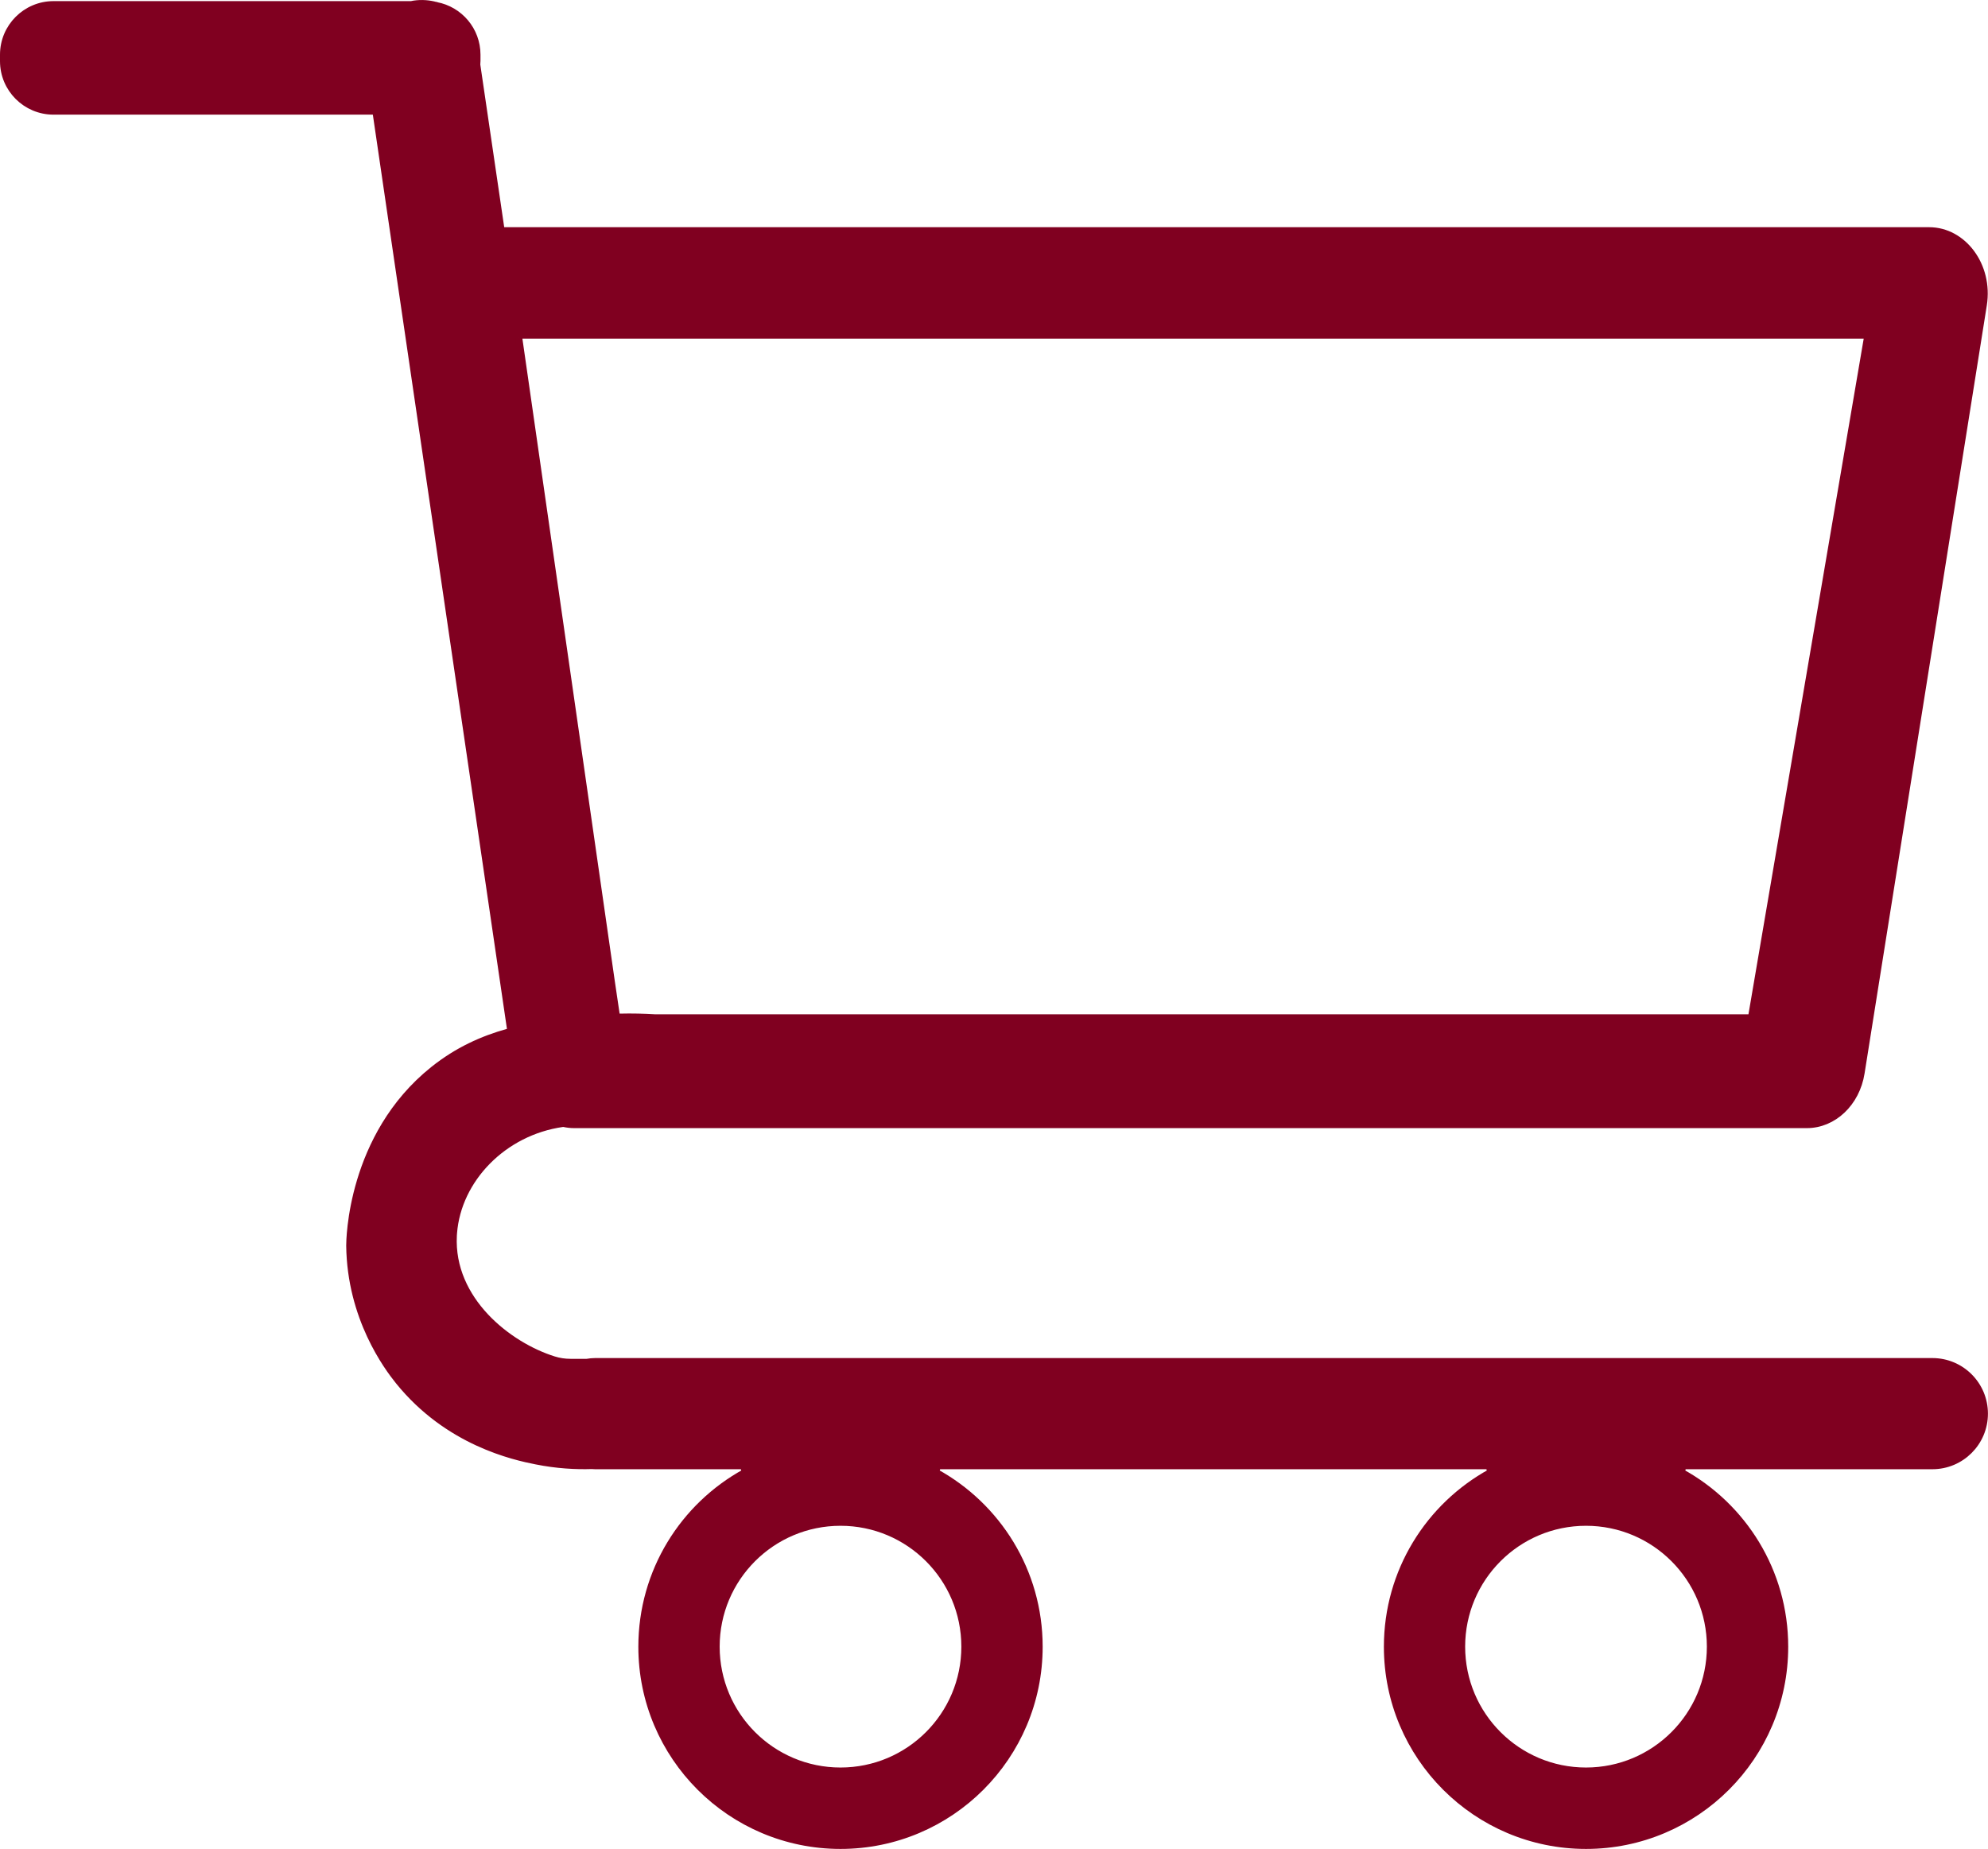
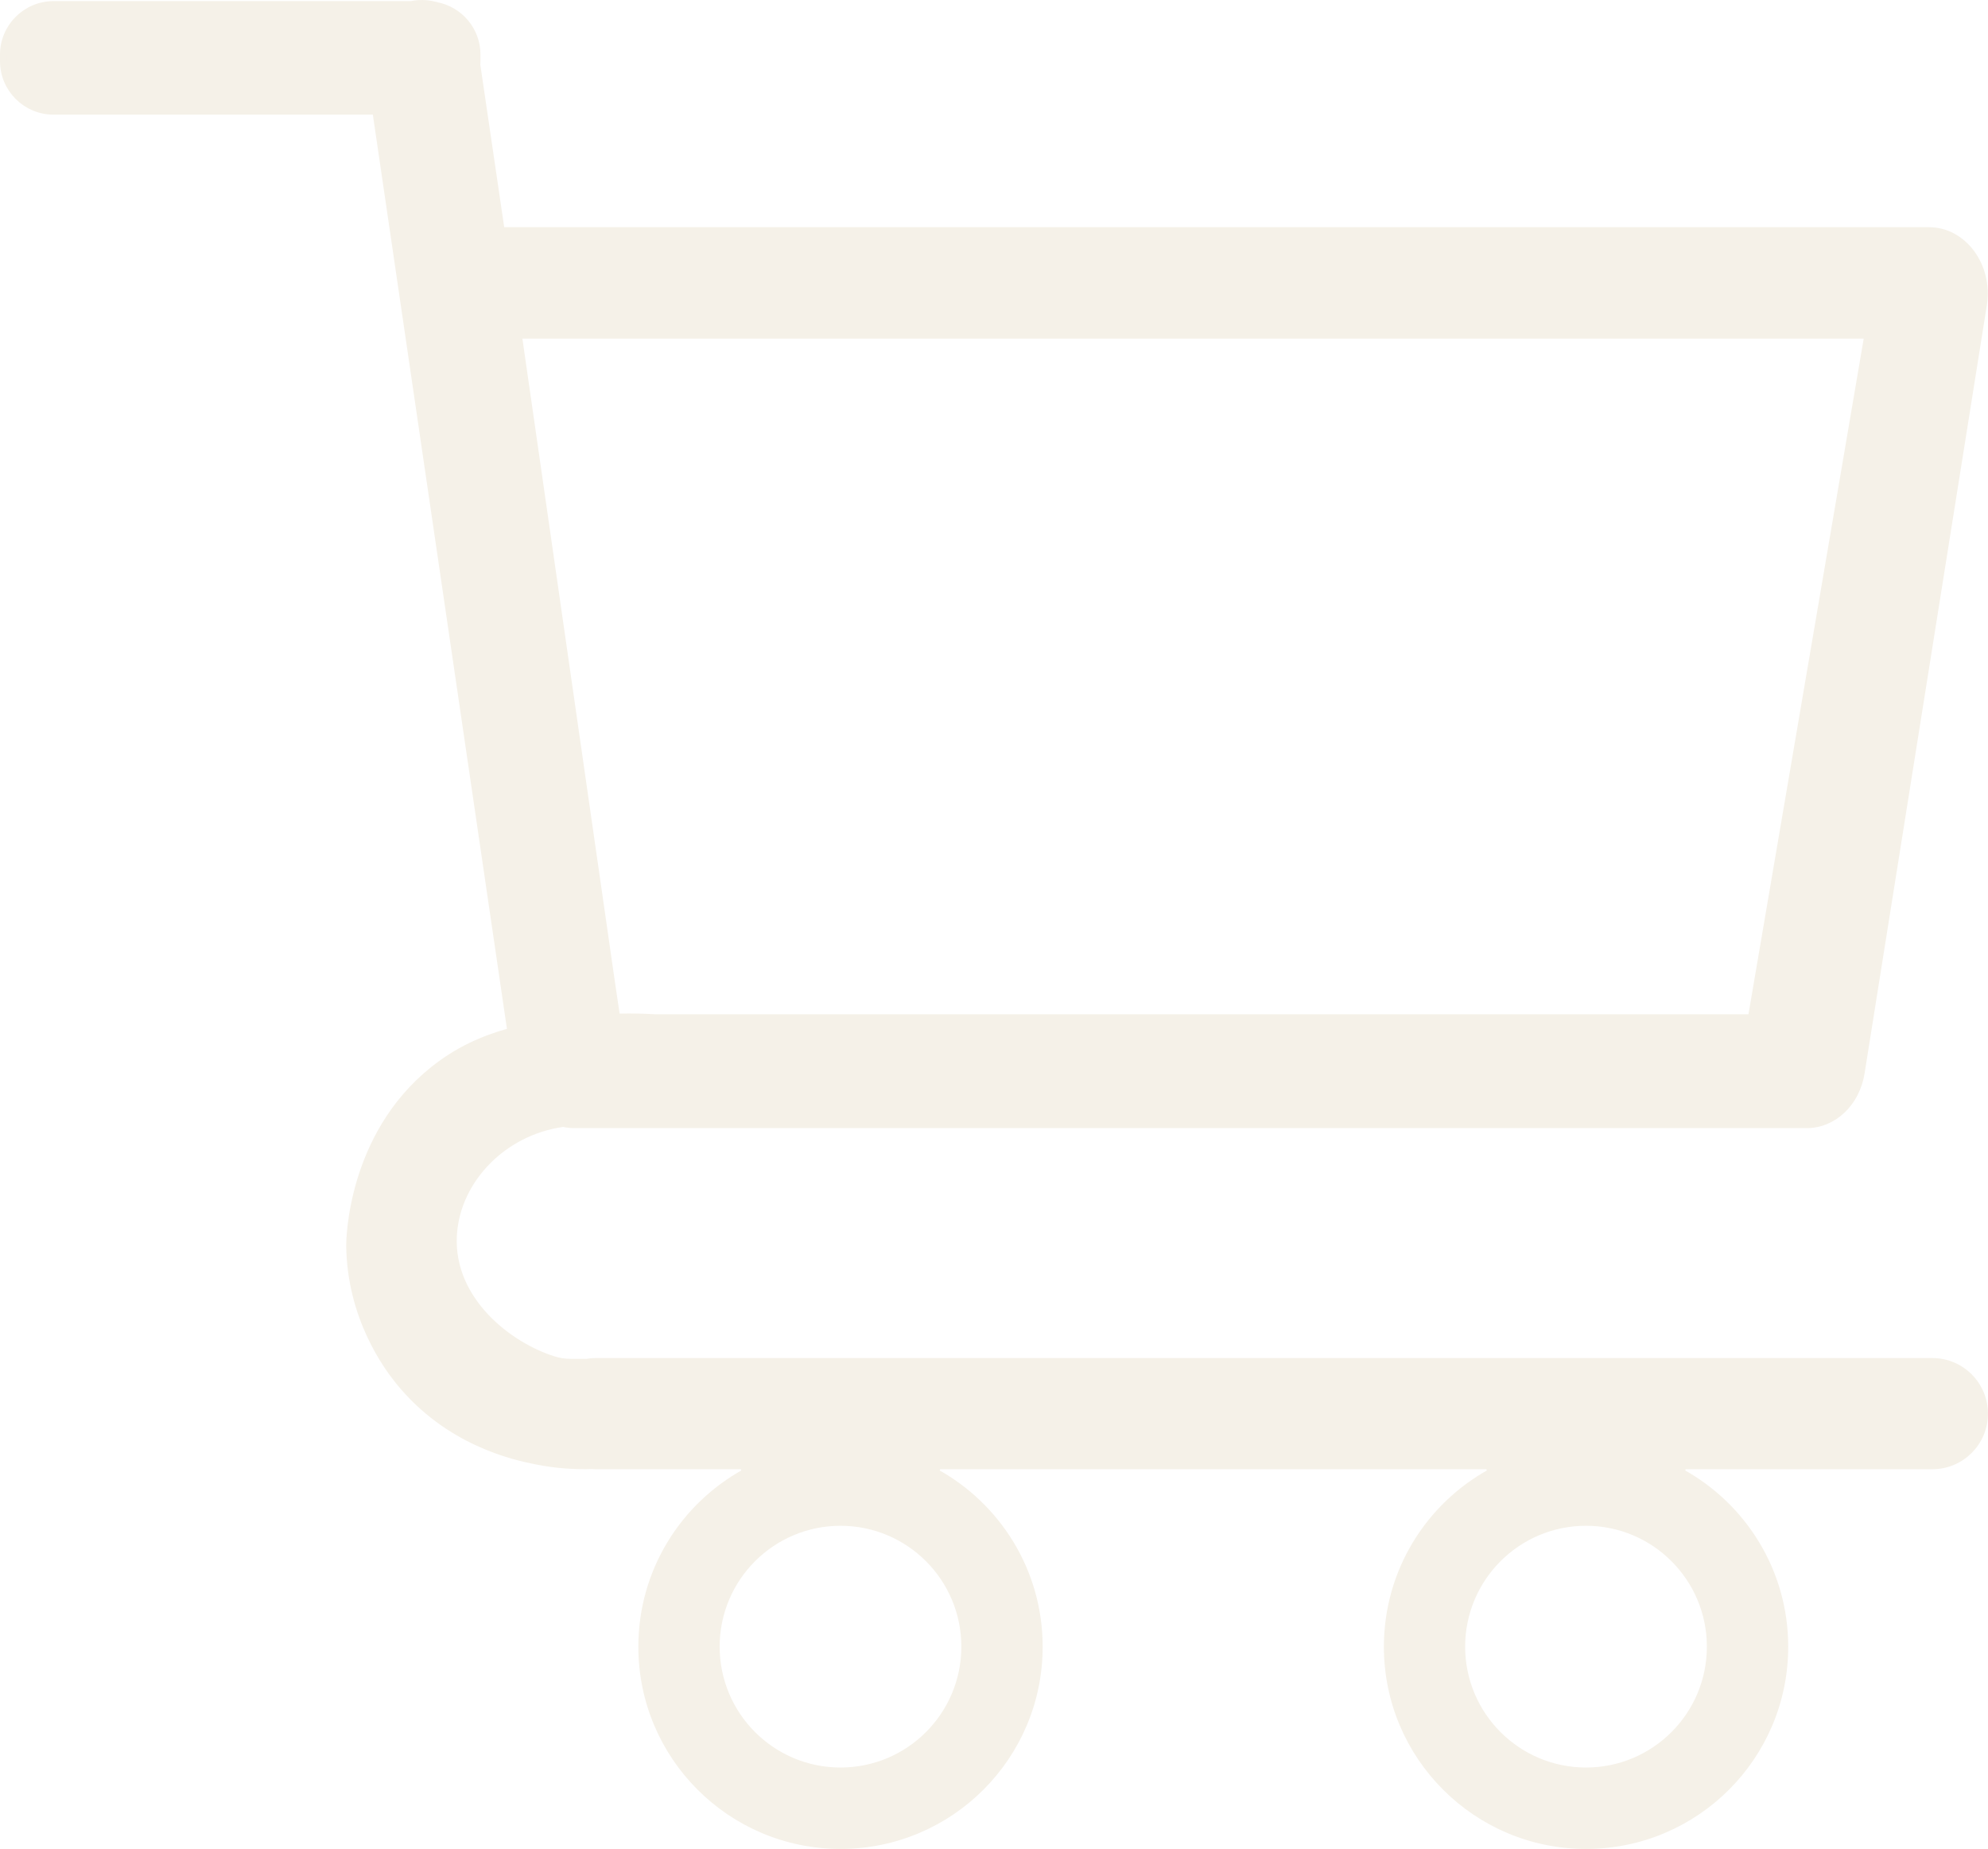
<svg xmlns="http://www.w3.org/2000/svg" id="Layer_2" data-name="Layer 2" viewBox="0 0 674.25 627">
  <defs>
    <style>
      .cls-1-6 {
-         fill: #800020;
-         stroke: #800020;
+         fill: #F5F1E8;
+         stroke: #F5F1E8;
        stroke-width: 2.34px;
      }
    </style>
  </defs>
  <g id="shopping-cart">
    <path id="shopping-cart-2" data-name="shopping-cart" class="cls-1-6" d="M140.41,1.37c2.58-.38,5.08-.19,7.45.47h.05s.05.03.05.03c7.89,1.48,13.83,8.38,13.83,16.68v2.19c0,.12,0,.26-.03.45-.01.17-.03.4-.03.64v.17s8.12,55.22,8.12,55.22l.15,1h484.29c11.5,0,20.51,11.89,18.4,25.17l-41.46,260.48c-1.62,10.25-9.47,17.54-18.4,17.54H194.72c-1.17,0-2.35-.14-3.47-.38l-.21-.04-.21.03c-20.09,2.84-35.56,18.86-36.99,37.12l-.06.87c-.58,10.98,4.14,20.33,10.85,27.5,6.7,7.15,15.45,12.2,23.14,14.61h0c1.85.59,3.78.87,5.71.87h5.56c.94-.16,1.87-.26,2.81-.26h453.53c9.78,0,17.68,7.91,17.68,17.68s-7.91,17.68-17.68,17.68h-84.58l-.56,2.2c20.9,11.46,35.08,33.64,35.08,59.17,0,37.21-30.19,67.4-67.4,67.4s-67.39-30.19-67.39-67.4c0-25.52,14.16-47.71,35.08-59.17l-.56-2.2h-187.11l-.56,2.2c20.9,11.46,35.08,33.64,35.08,59.17,0,37.21-30.19,67.4-67.39,67.4s-67.4-30.19-67.4-67.4c0-25.52,14.16-47.71,35.08-59.17l-.56-2.2h-50.36c-.12,0-.24,0-.41-.02-.16-.01-.38-.04-.62-.04h-.04c-5.54.18-11.92-.17-18.88-1.56h0c-7.52-1.48-29.92-6.34-46.66-27.08-3.86-4.78-16.34-21.5-16.63-45.96,0-1.45.19-37.07,28.37-59.63h0c8.2-6.56,16.72-10.36,25.29-12.75l.99-.28-.15-1.02L127.61,38.71l-.15-1H18.15c-9.37,0-16.98-7.59-16.98-16.98v-2.19C1.17,9.17,8.76,1.56,18.15,1.55h121.36l.13-.03c.38-.08.51-.13.71-.15h.03s.03,0,.03,0ZM285.07,516.27c-23.28,0-42.16,18.88-42.16,42.16s18.88,42.16,42.16,42.16,42.15-18.88,42.15-42.16-18.88-42.16-42.15-42.16ZM537.91,516.27c-23.28,0-42.16,18.88-42.16,42.16s18.88,42.16,42.16,42.16,42.16-18.88,42.16-42.16c0-23.28-18.88-42.16-42.16-42.16ZM175.94,114.44l.08.58,31.36,218.03h0s1.61,10.87,1.61,10.87l.15,1.03,1.04-.03c4.23-.11,8.24,0,12.08.23h.04s371.7,0,371.7,0l.16-.97,39.09-229.15.23-1.37H176.73l-.79.79Z" />
  </g>
</svg>
